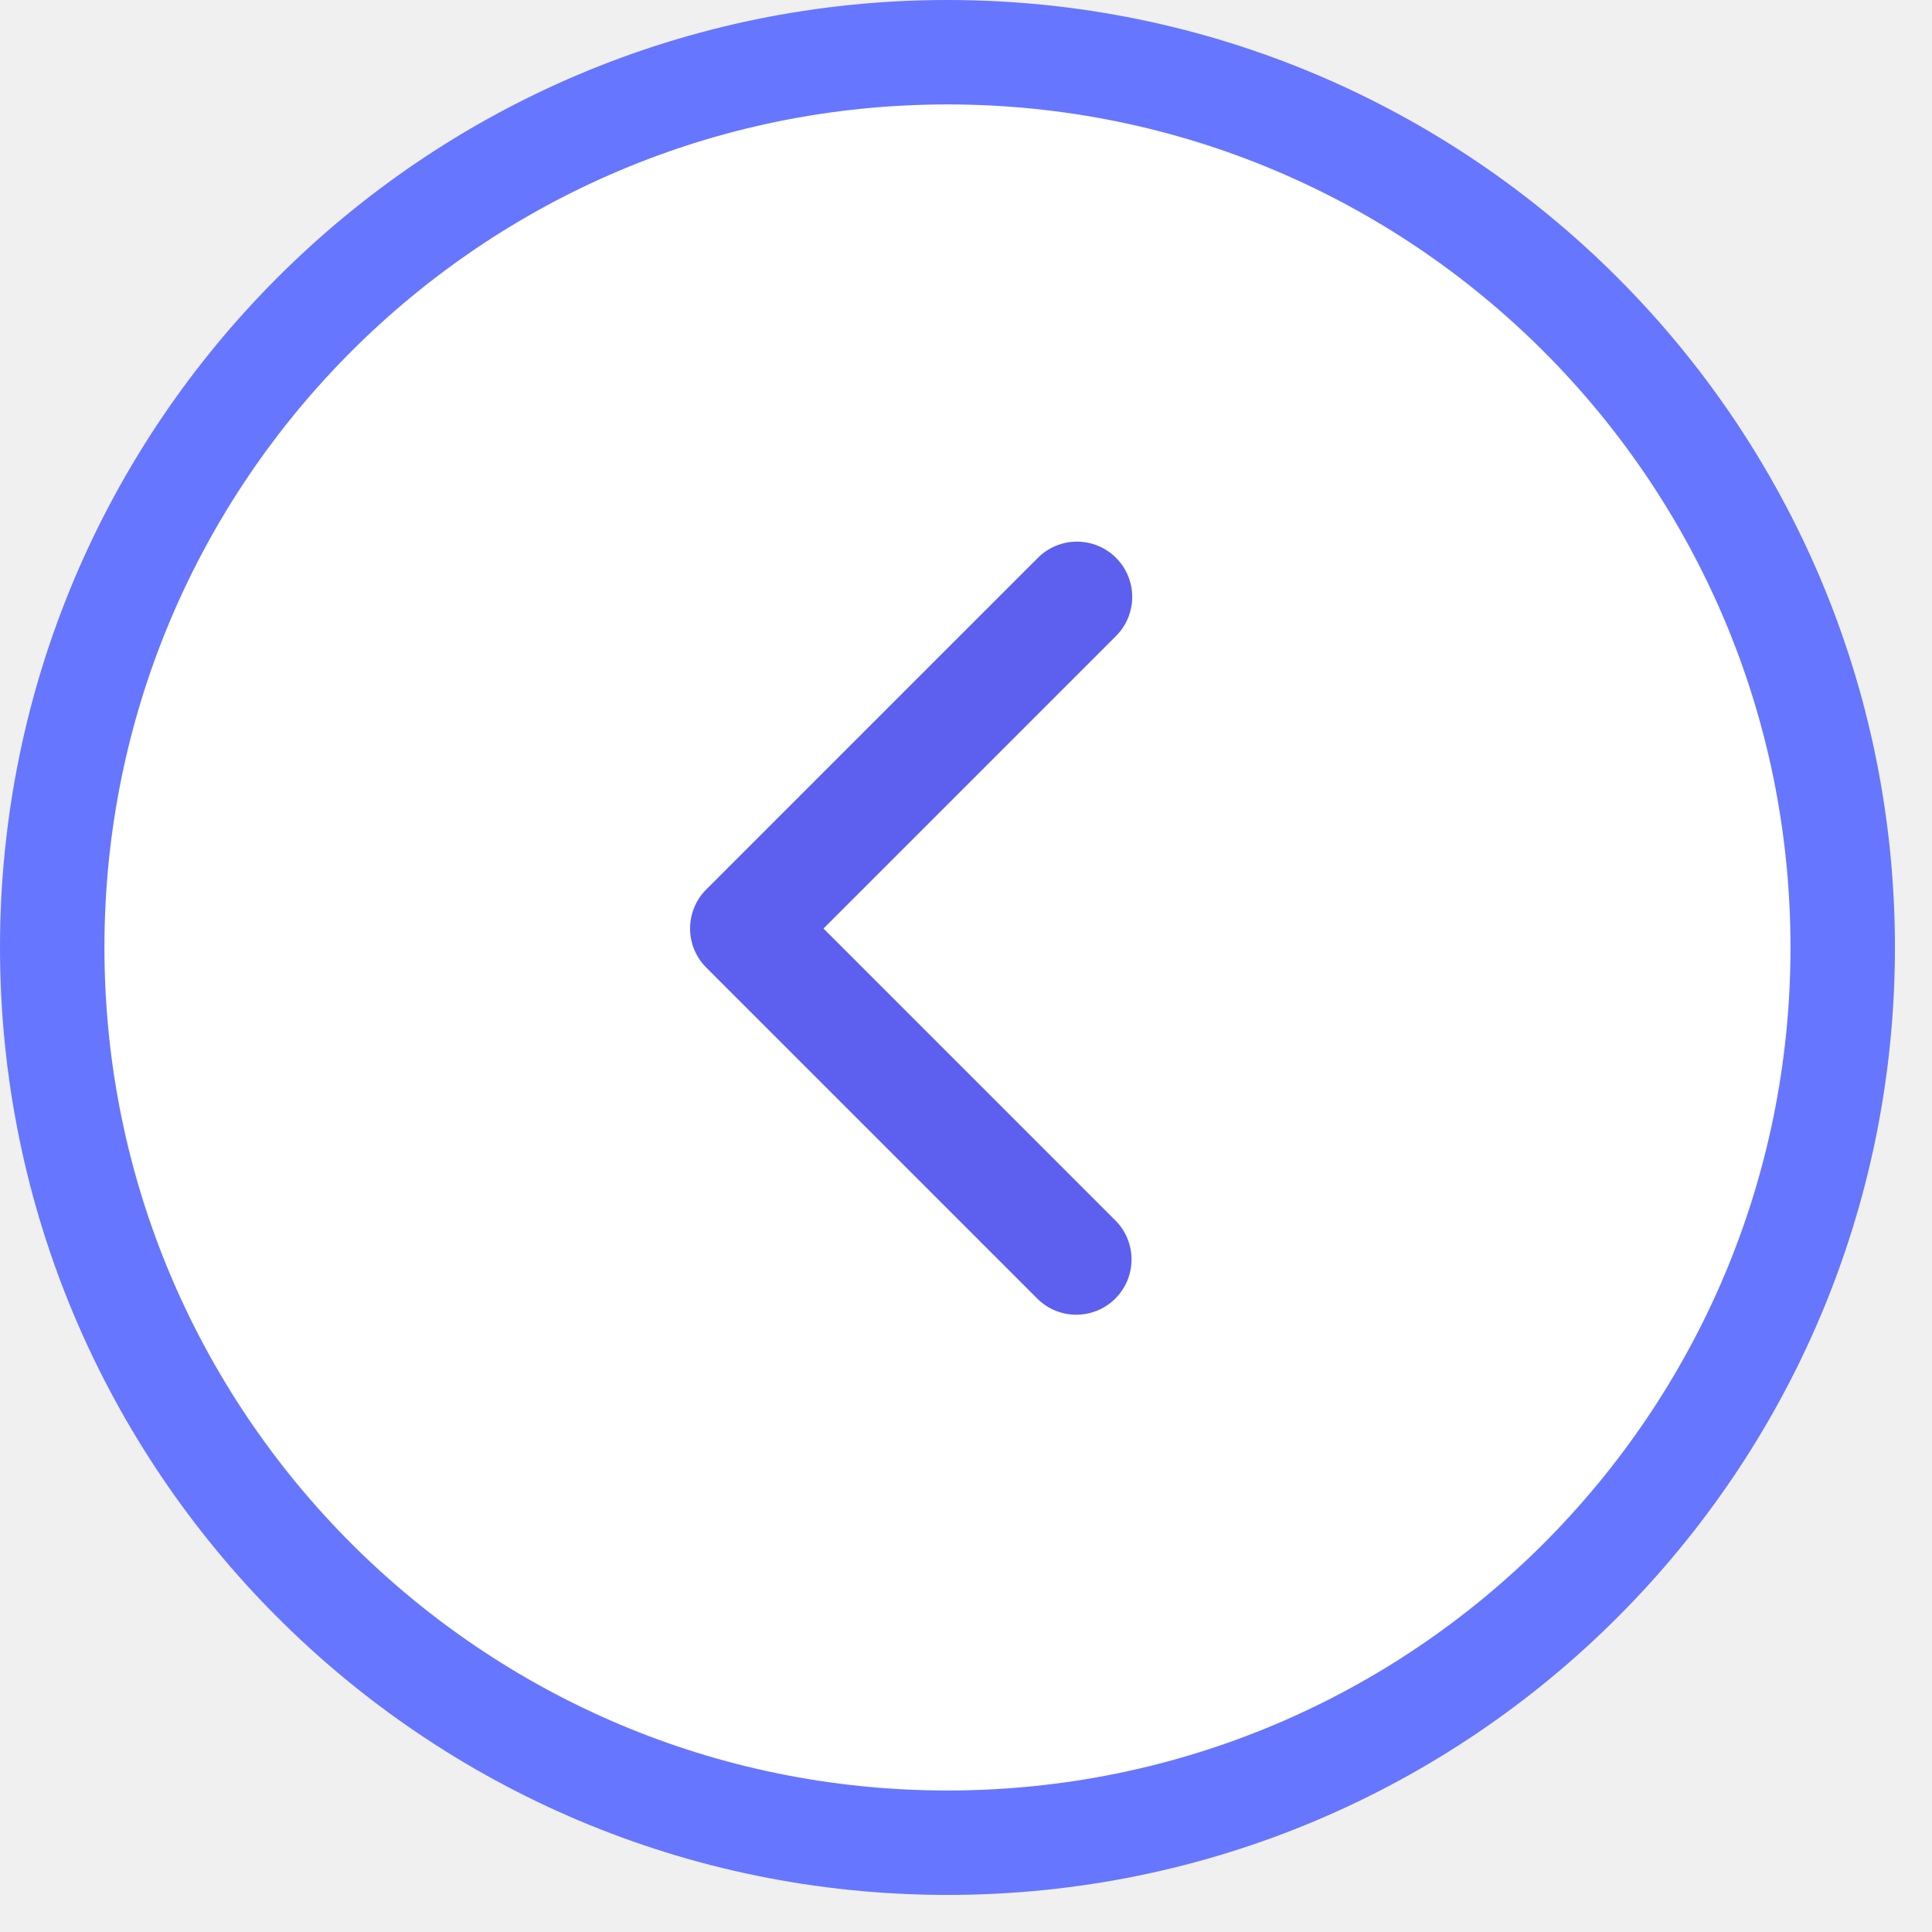
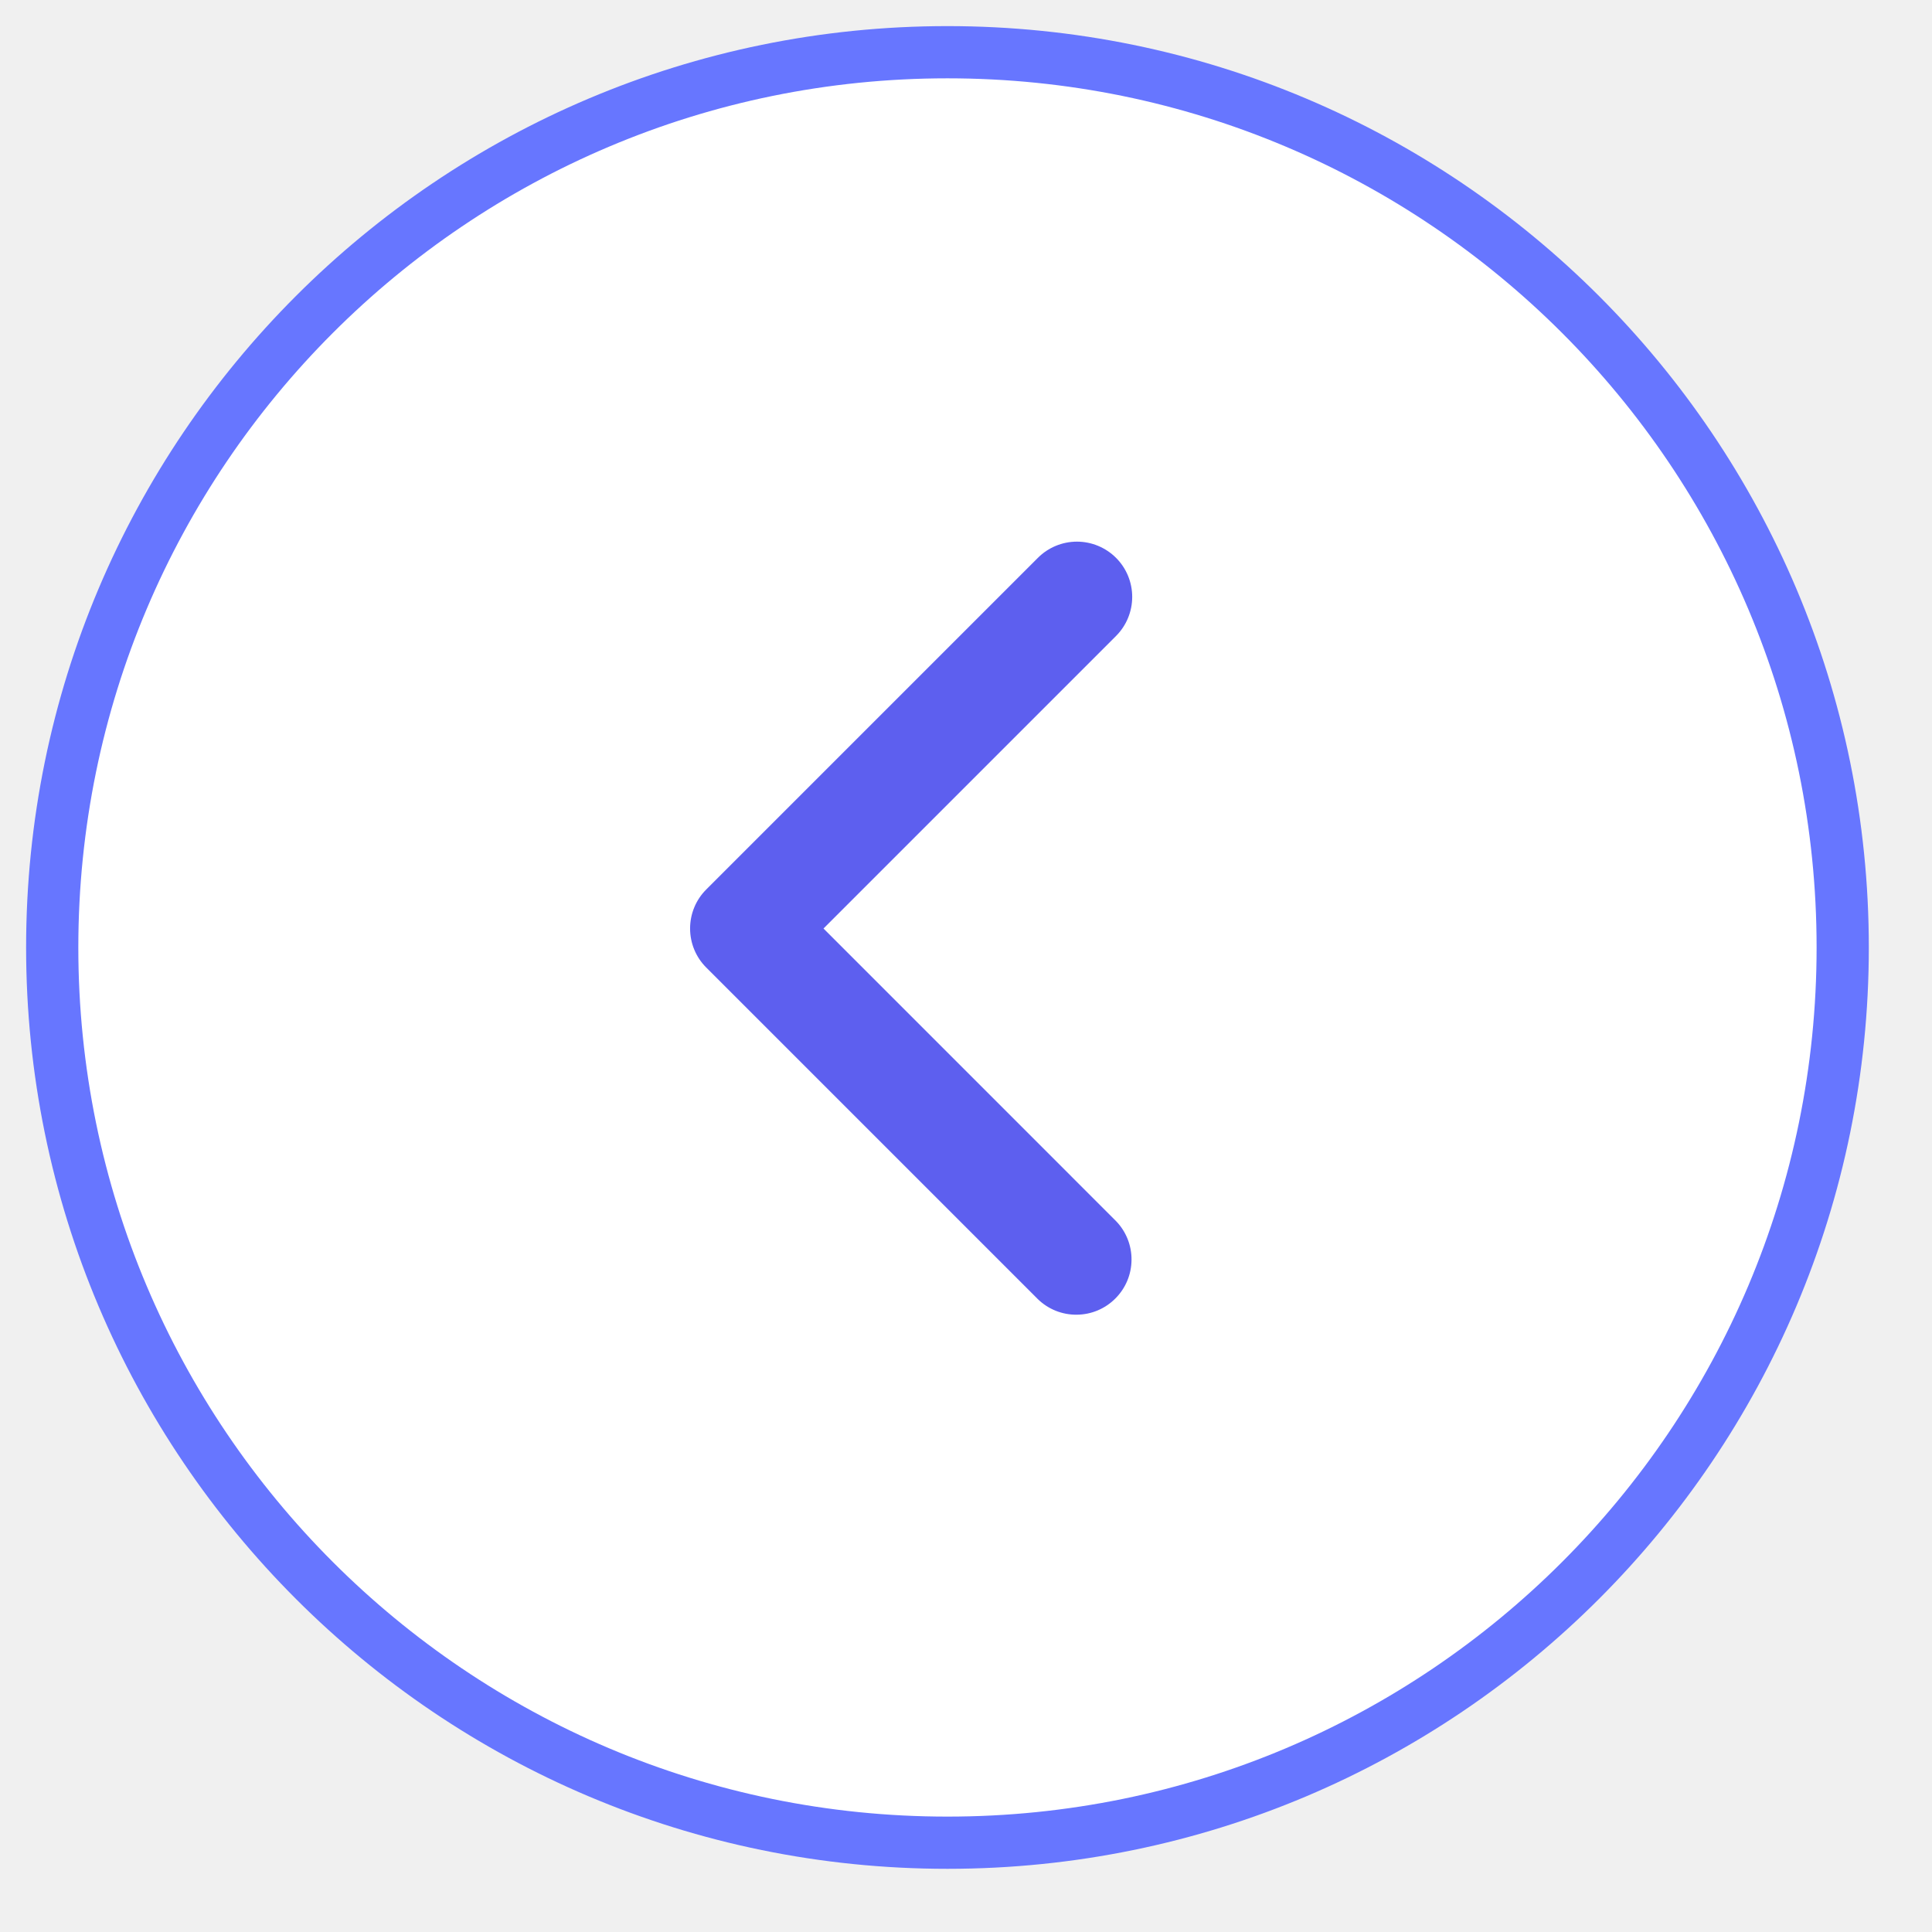
<svg xmlns="http://www.w3.org/2000/svg" width="37" height="37" viewBox="0 0 37 37" fill="none">
-   <circle cx="18.145" cy="18.145" r="17.145" fill="white" stroke="#6776FF" stroke-width="2" />
+   <circle cx="18.145" cy="18.145" r="17.145" fill="white" stroke="#6776FF" strokeWidth="2" />
  <path d="M21.373 10.683C21.572 10.881 21.683 11.151 21.683 11.431C21.683 11.712 21.572 11.981 21.373 12.18L15.771 17.782L21.373 23.385C21.566 23.584 21.673 23.852 21.67 24.129C21.668 24.407 21.557 24.672 21.36 24.868C21.164 25.065 20.899 25.176 20.621 25.178C20.343 25.181 20.076 25.074 19.877 24.881L13.526 18.53C13.327 18.332 13.216 18.063 13.216 17.782C13.216 17.501 13.327 17.232 13.526 17.034L19.877 10.683C20.075 10.485 20.344 10.373 20.625 10.373C20.905 10.373 21.175 10.485 21.373 10.683Z" fill="#5D5FEF" />
</svg>
